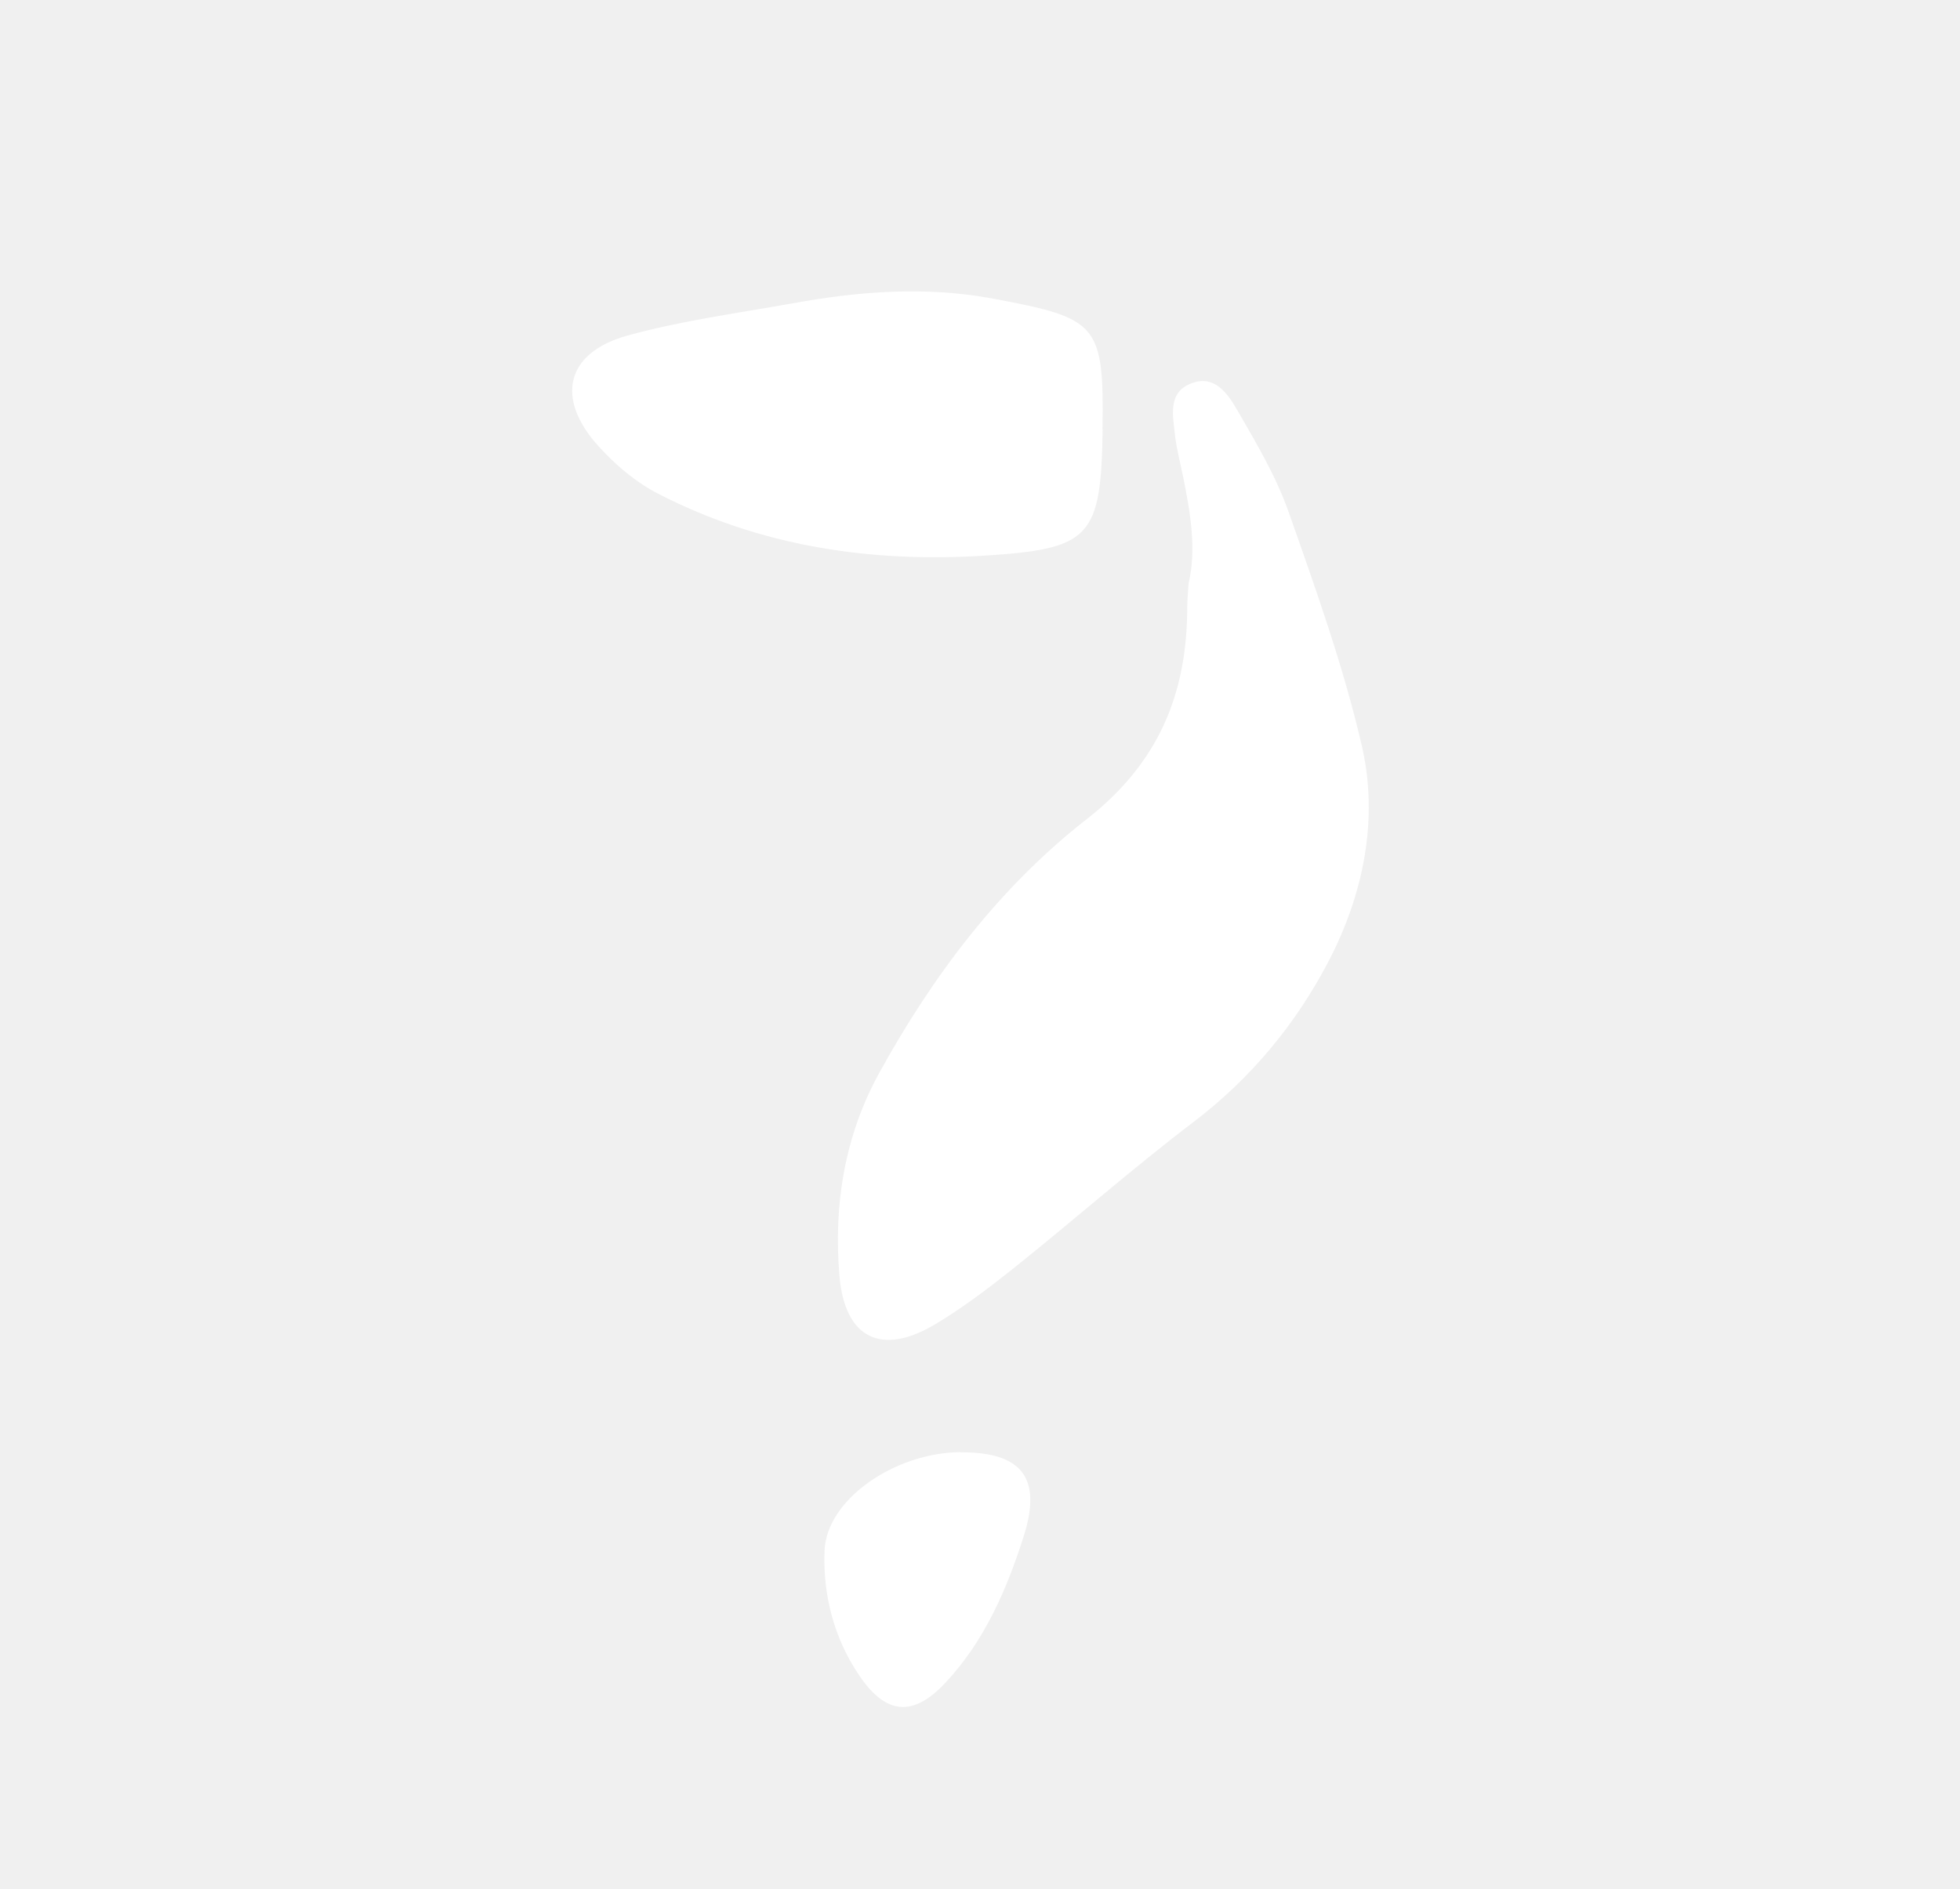
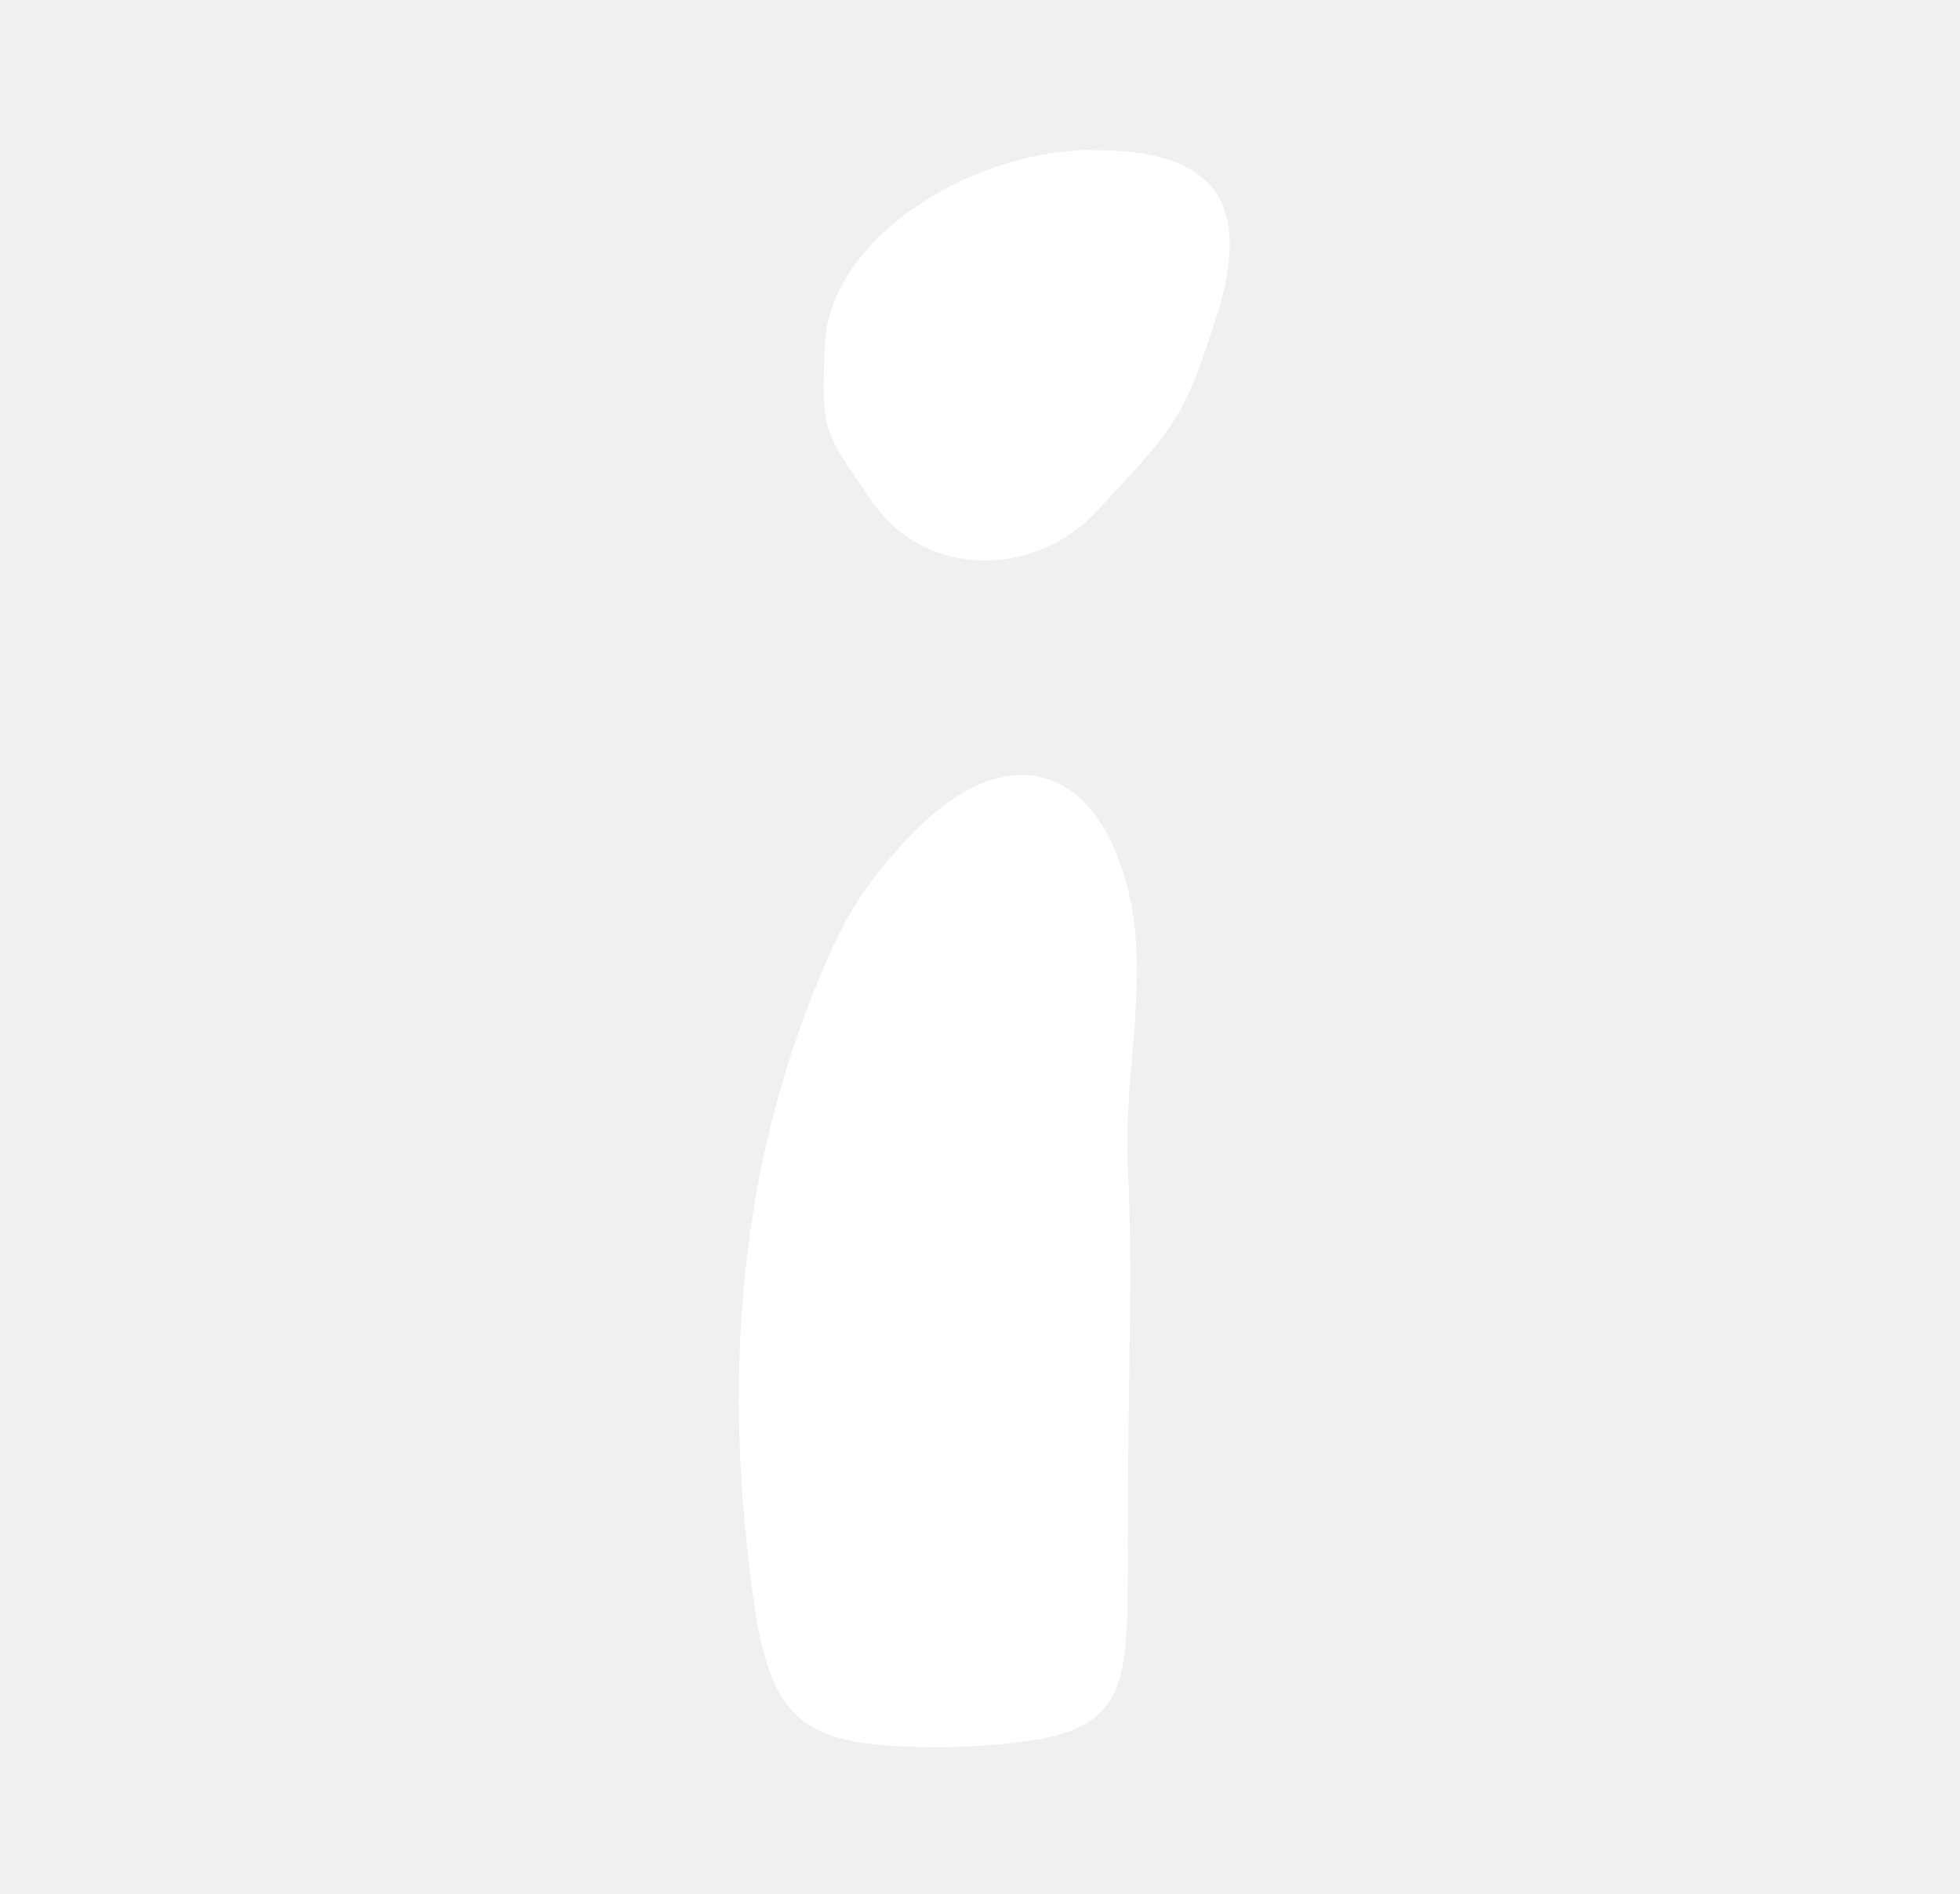
- <svg xmlns="http://www.w3.org/2000/svg" id="Calque_1" data-name="Calque 1" viewBox="0 0 117.71 113.44">
-   <defs>
-     <style>
-       .cls-1 {
-         fill: #fff;
-         stroke-width: 0px;
-       }
-     </style>
-   </defs>
-   <path class="cls-1" d="M71.38,35.05c.49-2.06.11-4.27-.34-6.48-.17-.82-.39-1.64-.48-2.48-.12-1.1-.41-2.43.84-3,1.53-.7,2.35.58,2.96,1.64,1.12,1.94,2.28,3.9,3.02,6,1.63,4.62,3.29,9.27,4.4,14.04,1.04,4.48.08,9.02-2.02,13.03-1.95,3.72-4.63,6.97-8.06,9.58-3.68,2.8-7.15,5.86-10.76,8.75-1.53,1.22-3.1,2.42-4.78,3.42-3.19,1.91-5.43.89-5.75-2.94-.35-4.21.3-8.37,2.41-12.19,3.22-5.84,7.21-11.13,12.44-15.21,4.31-3.36,6.04-7.53,6.04-12.73,0-.42.05-.84.08-1.45Z" />
-   <path class="cls-1" d="M66.22,25.79c-.1,6.49-.69,7.19-7.14,7.59-6.81.42-13.38-.55-19.53-3.71-1.4-.72-2.57-1.73-3.6-2.86-2.61-2.87-1.98-5.62,1.72-6.65,3.23-.89,6.58-1.34,9.88-1.93,4.01-.73,8.01-1.05,12.1-.29,6.27,1.18,6.66,1.49,6.56,7.85Z" />
-   <path class="cls-1" d="M57.68,87.24c3.67-.02,4.91,1.52,3.81,5.01-1.02,3.22-2.36,6.32-4.71,8.83-1.92,2.06-3.55,1.94-5.14-.38-1.55-2.26-2.23-4.89-2.12-7.57.13-3.07,4.23-5.87,8.16-5.9Z" />
+ <svg xmlns="http://www.w3.org/2000/svg" width="118" height="114" viewBox="0 0 118 114" fill="none">
+   <path d="M65.735 9.044C72.98 8.983 75.436 12.016 73.285 18.912C71.29 25.275 70.664 25.8 66.04 30.769C62.261 34.847 55.675 34.801 52.523 30.23C49.45 25.777 49.459 26.01 49.66 20.719C49.899 14.658 57.977 9.106 65.735 9.024L65.735 9.044Z" fill="#fff" />
+   <path d="M59.328 105.161C47.438 105.439 46.114 104.408 44.924 92.627C43.672 80.188 44.981 68.089 50.331 56.604C51.55 53.99 53.316 51.776 55.312 49.809C60.381 44.827 65.461 45.785 67.61 52.487C69.469 58.338 67.609 64.071 67.9 70.19C68.219 76.893 67.9 82.428 67.9 92.626C67.9 102.825 68.316 104.927 56.663 105.196L59.328 105.161Z" fill="#fff" />
</svg>
